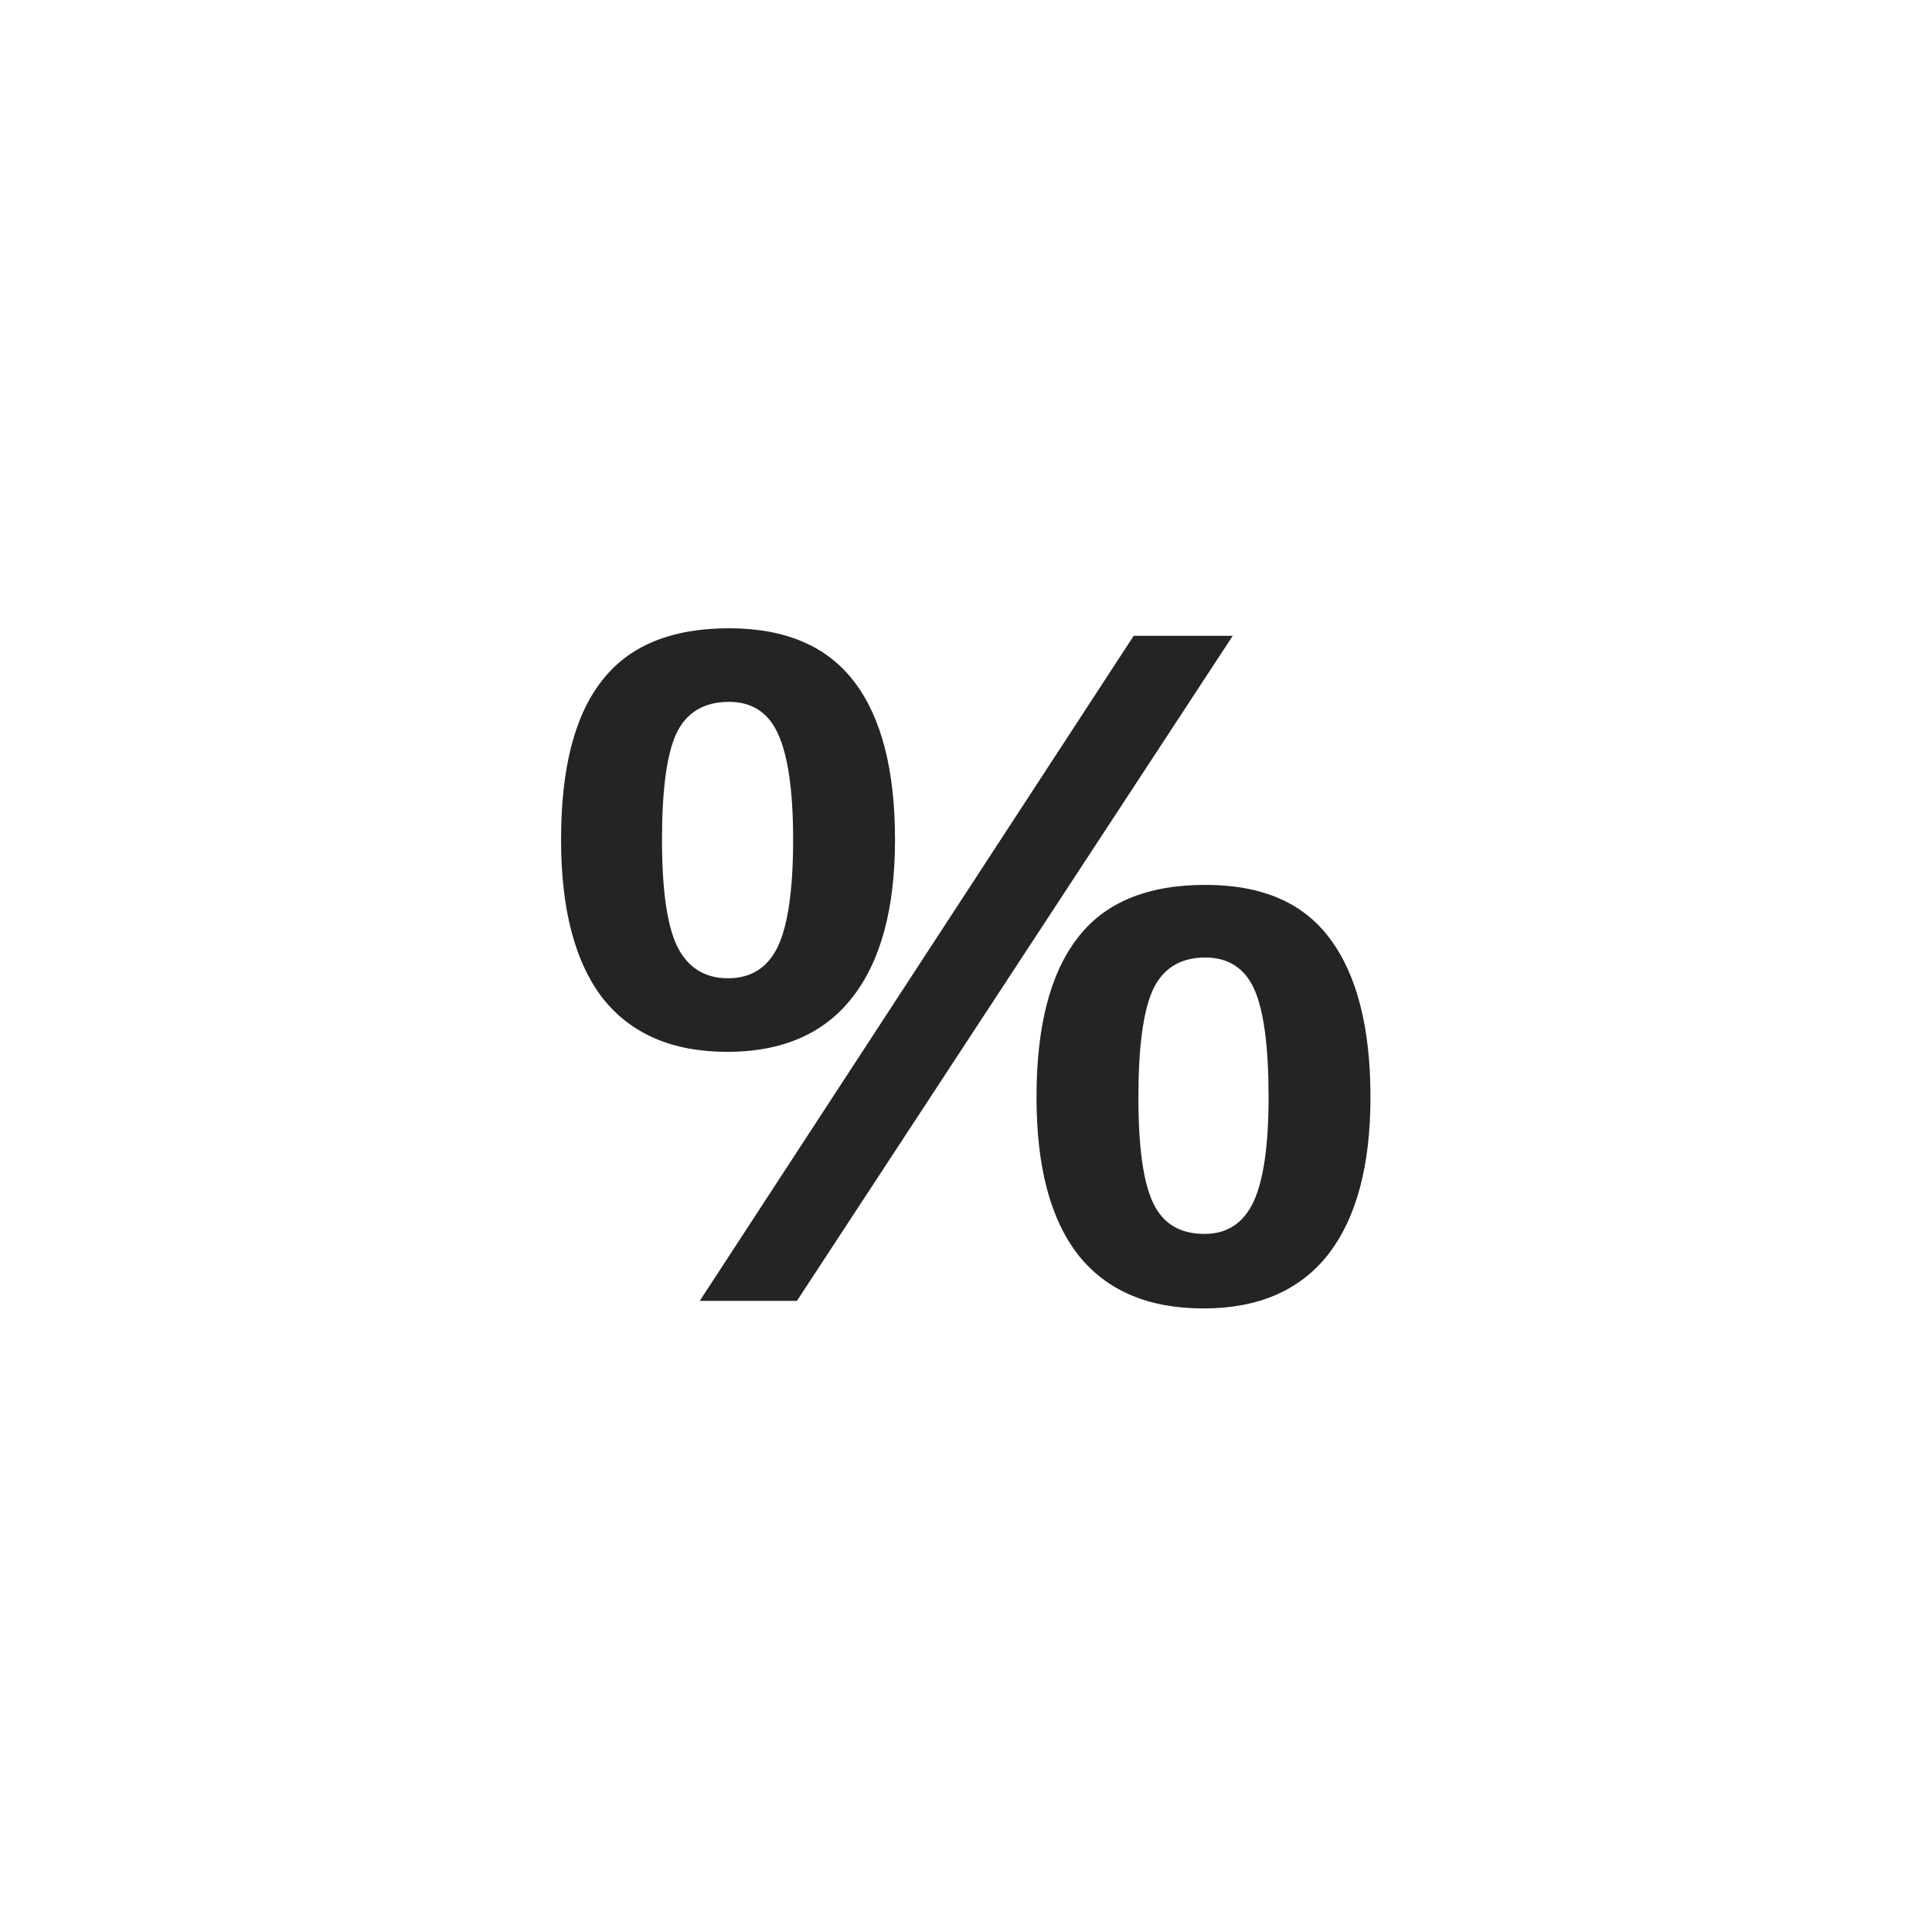
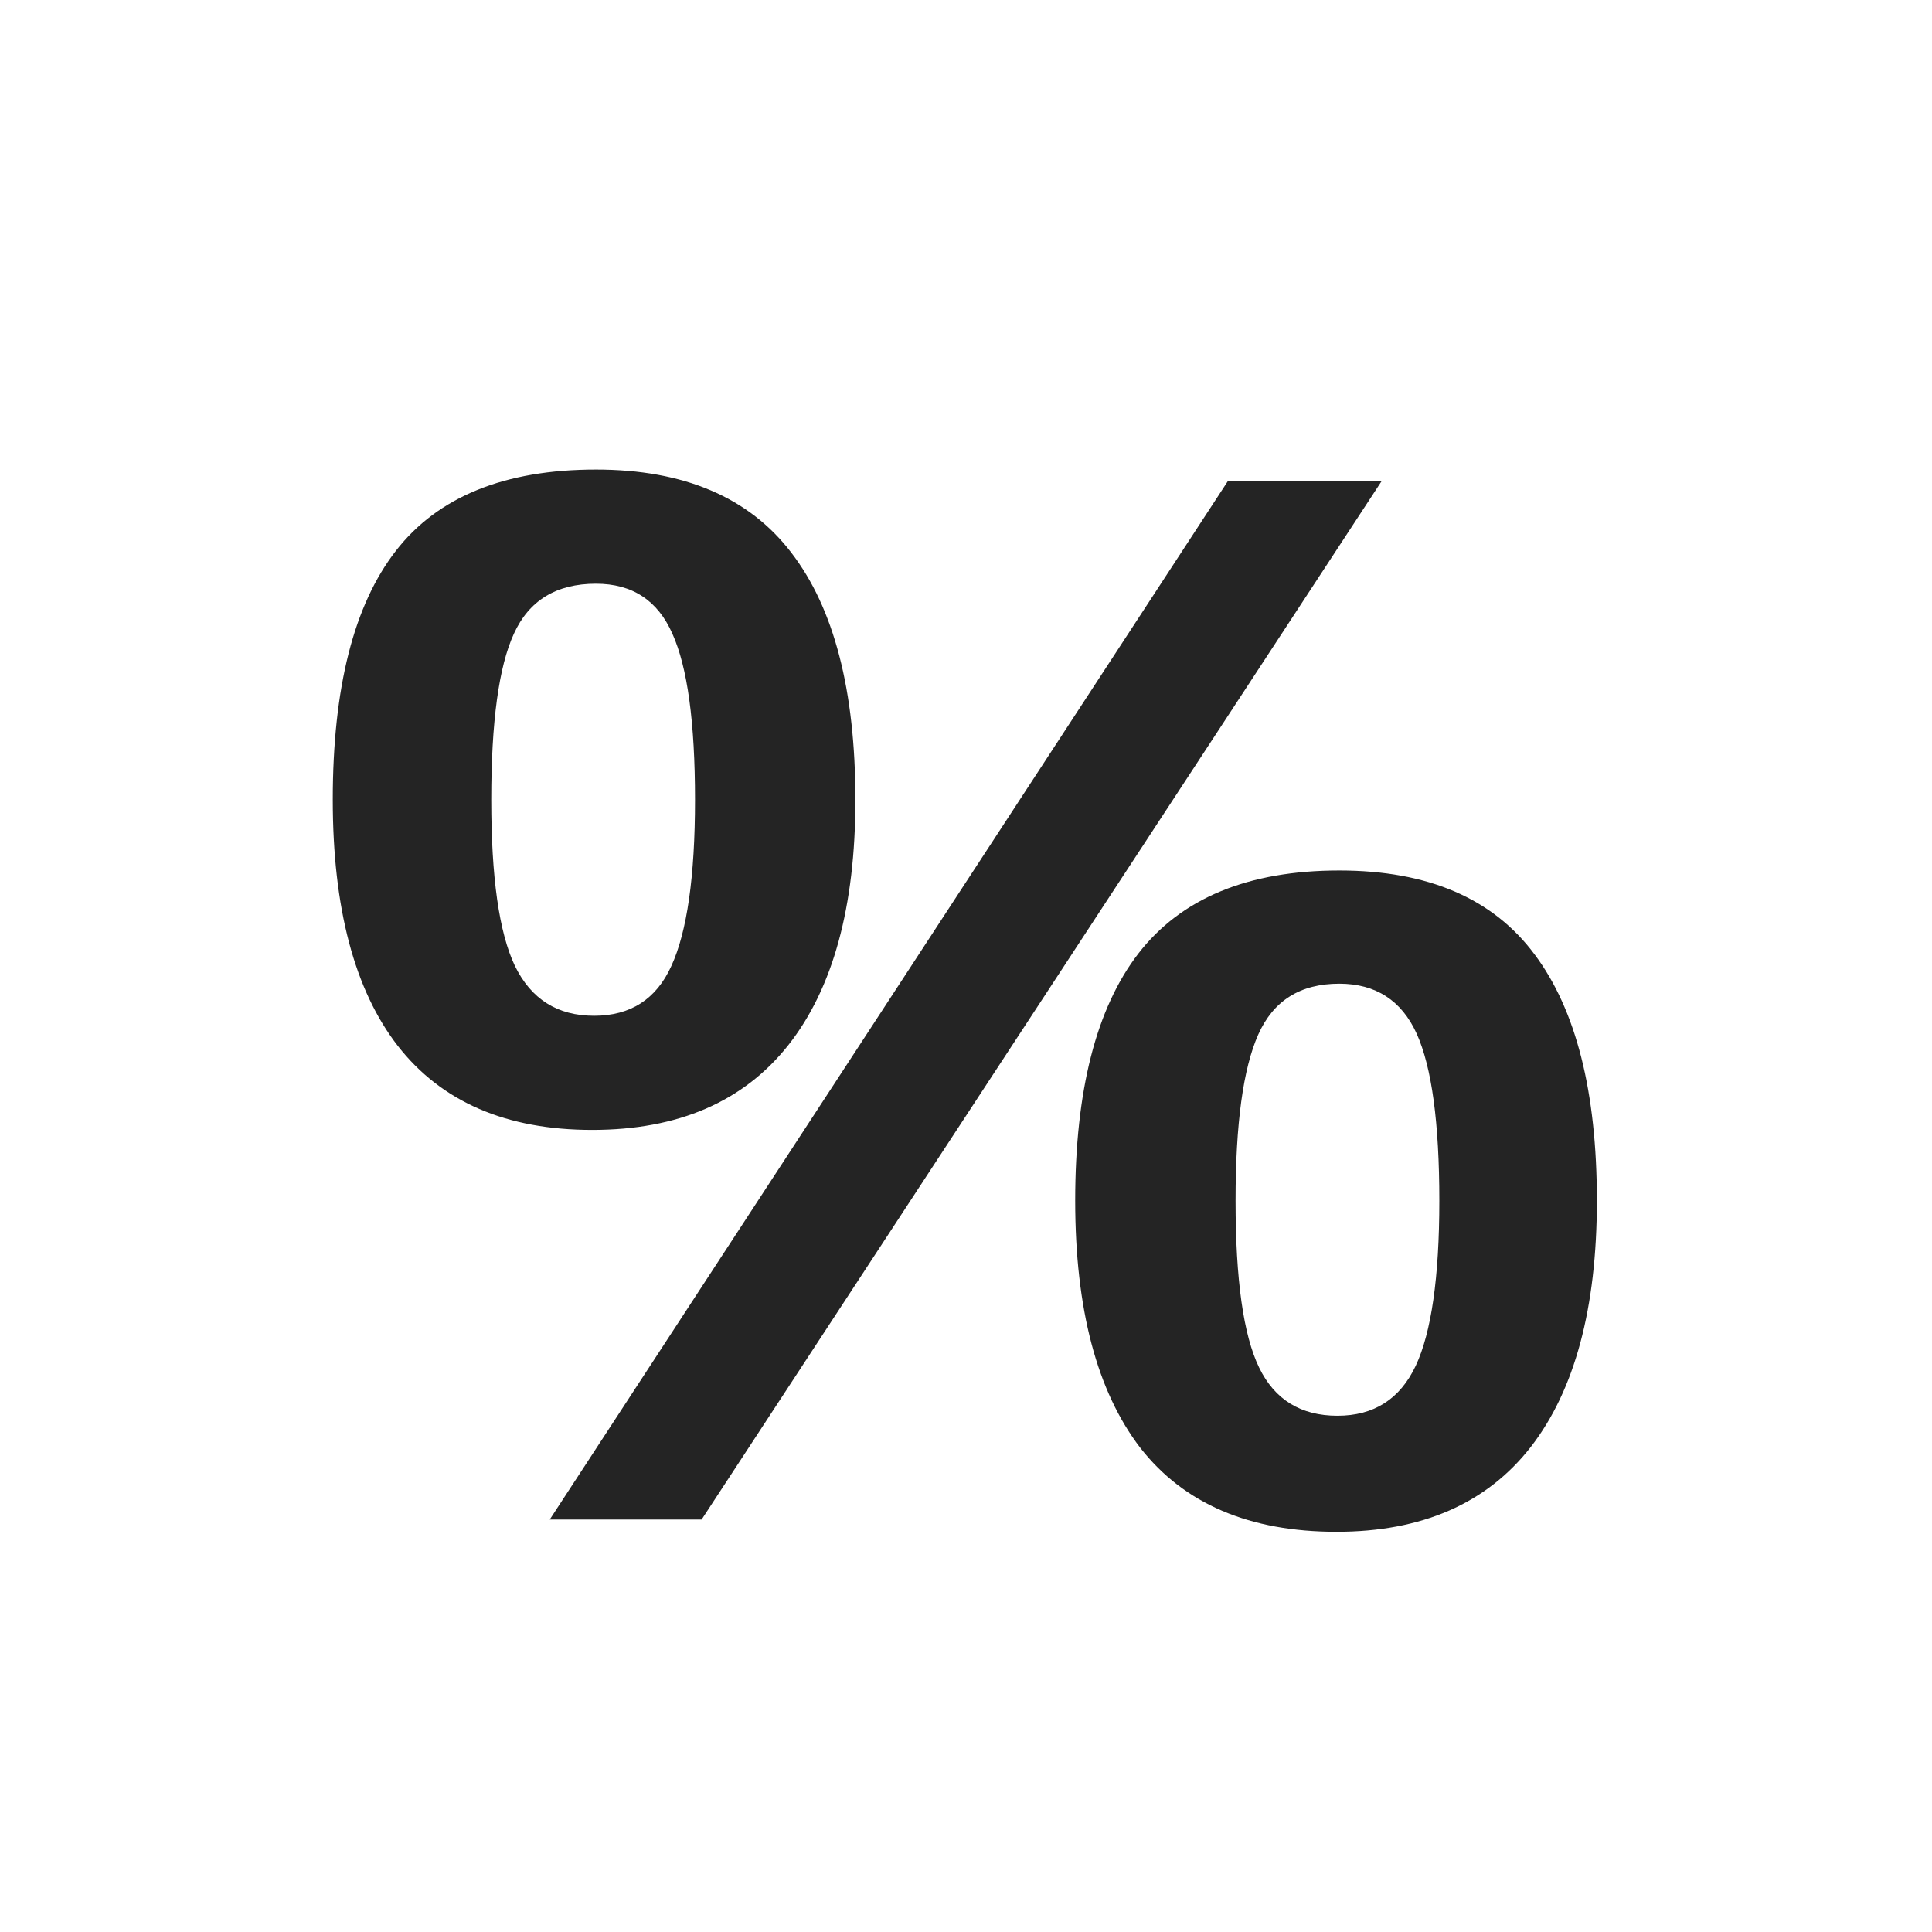
- <svg xmlns="http://www.w3.org/2000/svg" width="32" height="32" viewBox="0 0 32 32">
-   <text x="16" y="16" font-size="16" fill="#242424" font-family="Segoe UI,Arial,sans-serif" font-weight="700" text-anchor="middle" dominant-baseline="central">%</text>
+ <svg xmlns="http://www.w3.org/2000/svg" width="32" height="32" viewBox="0 0 32 32" role="img" aria-label="Percent Style">
+   <rect width="32" height="32" fill="none" />
+   <text x="16" y="16.5" font-size="25" fill="#242424" font-family="Segoe UI,Arial,sans-serif" font-weight="600" text-anchor="middle" dominant-baseline="central">%</text>
</svg>
